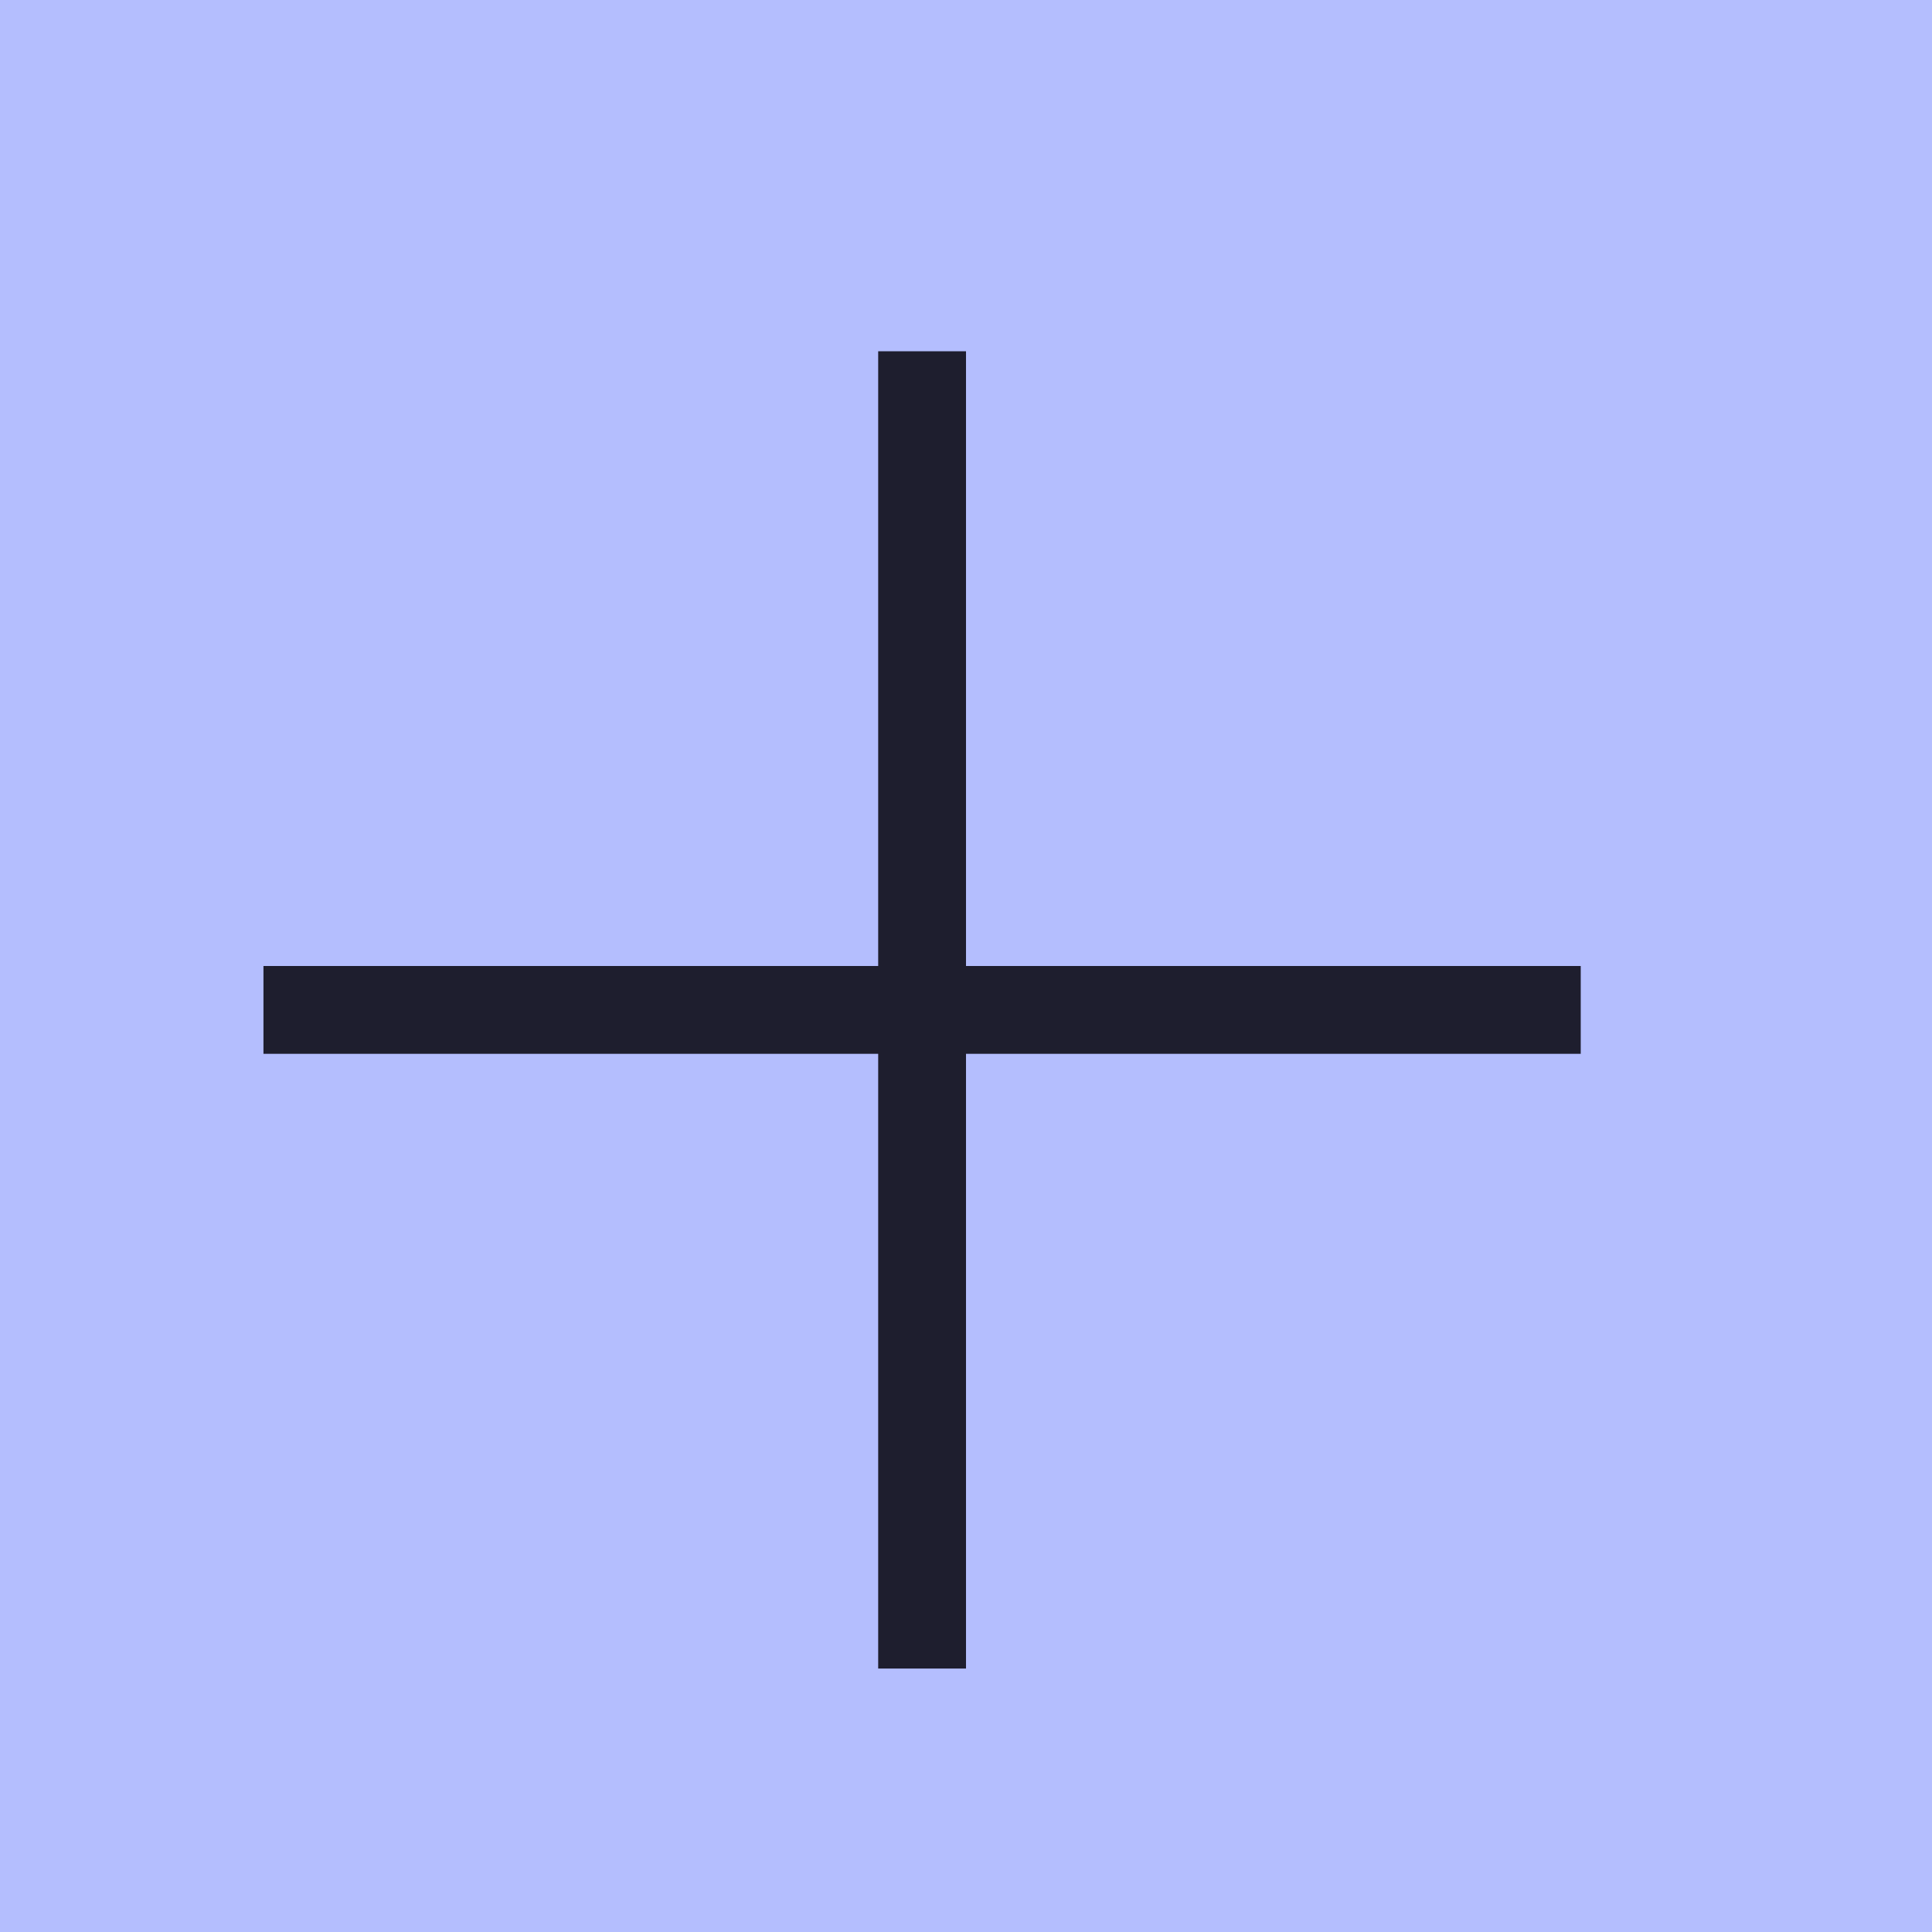
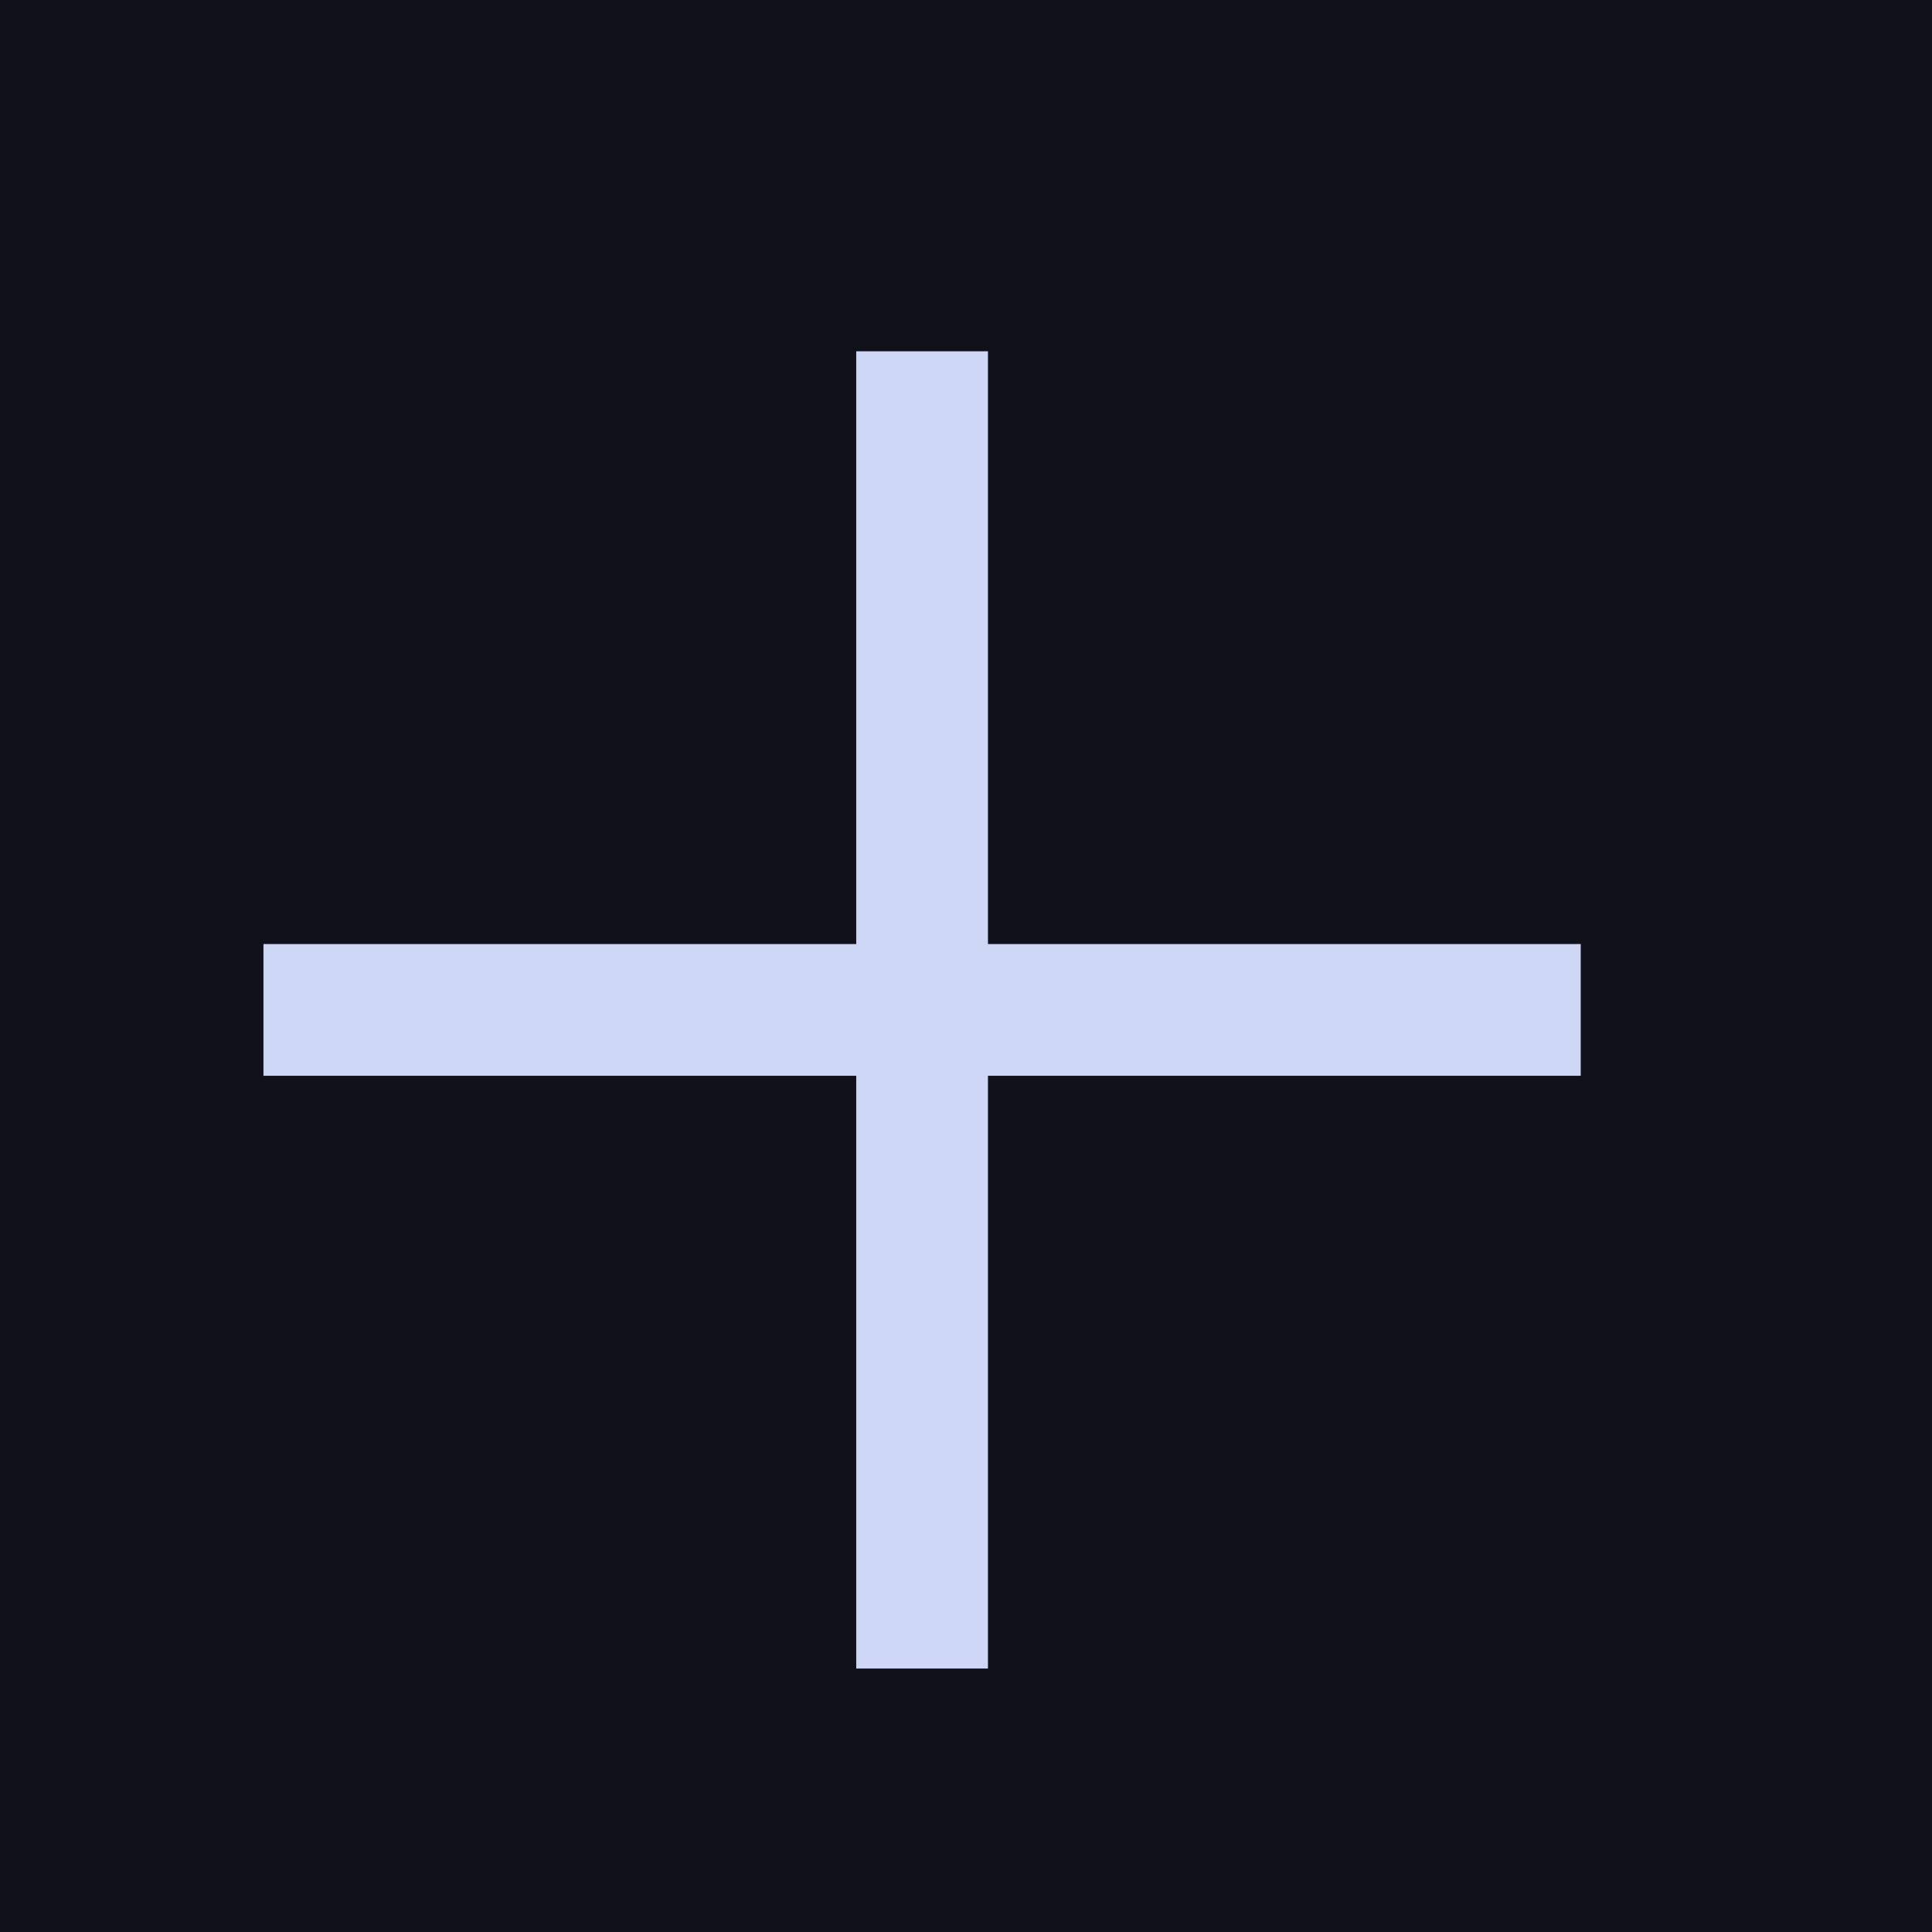
<svg xmlns="http://www.w3.org/2000/svg" viewBox="0 0 22 22" version="1.1" id="svg12">
  <defs id="defs16" />
  <g transform="translate(-553.72-583.12)" id="g10">
-     <path fill="#bd93f9" color="#000" d="m553.72 583.12h22v22h-22z" id="path2" style="fill:#b4befe;fill-opacity:1" />
+     <path fill="#bd93f9" color="#000" d="m553.72 583.12h22v22h-22z" id="path2" style="fill:#11111b;fill-opacity:1" />
    <g fill="#f8f8f2" id="g8">
-       <path transform="matrix(0 1-1 0 0 0)" d="m594.12-571.72h1v15h-1z" id="path4" style="fill:#1e1e2e;fill-opacity:1" />
-       <path d="m563.72 587.12h1v15h-1z" id="path6" style="fill:#1e1e2e;fill-opacity:1" />
+       <path d="m 571.72,593.87 v 1.5 h -15 v -1.5 z" id="path4" style="fill:#cdd6f4;fill-opacity:1;stroke-width:1.225" />
+       <path d="m 563.47,587.12 h 1.5 v 15 h -1.5 z" id="path6" style="fill:#cdd6f4;fill-opacity:1;stroke-width:1.225" />
    </g>
  </g>
</svg>
